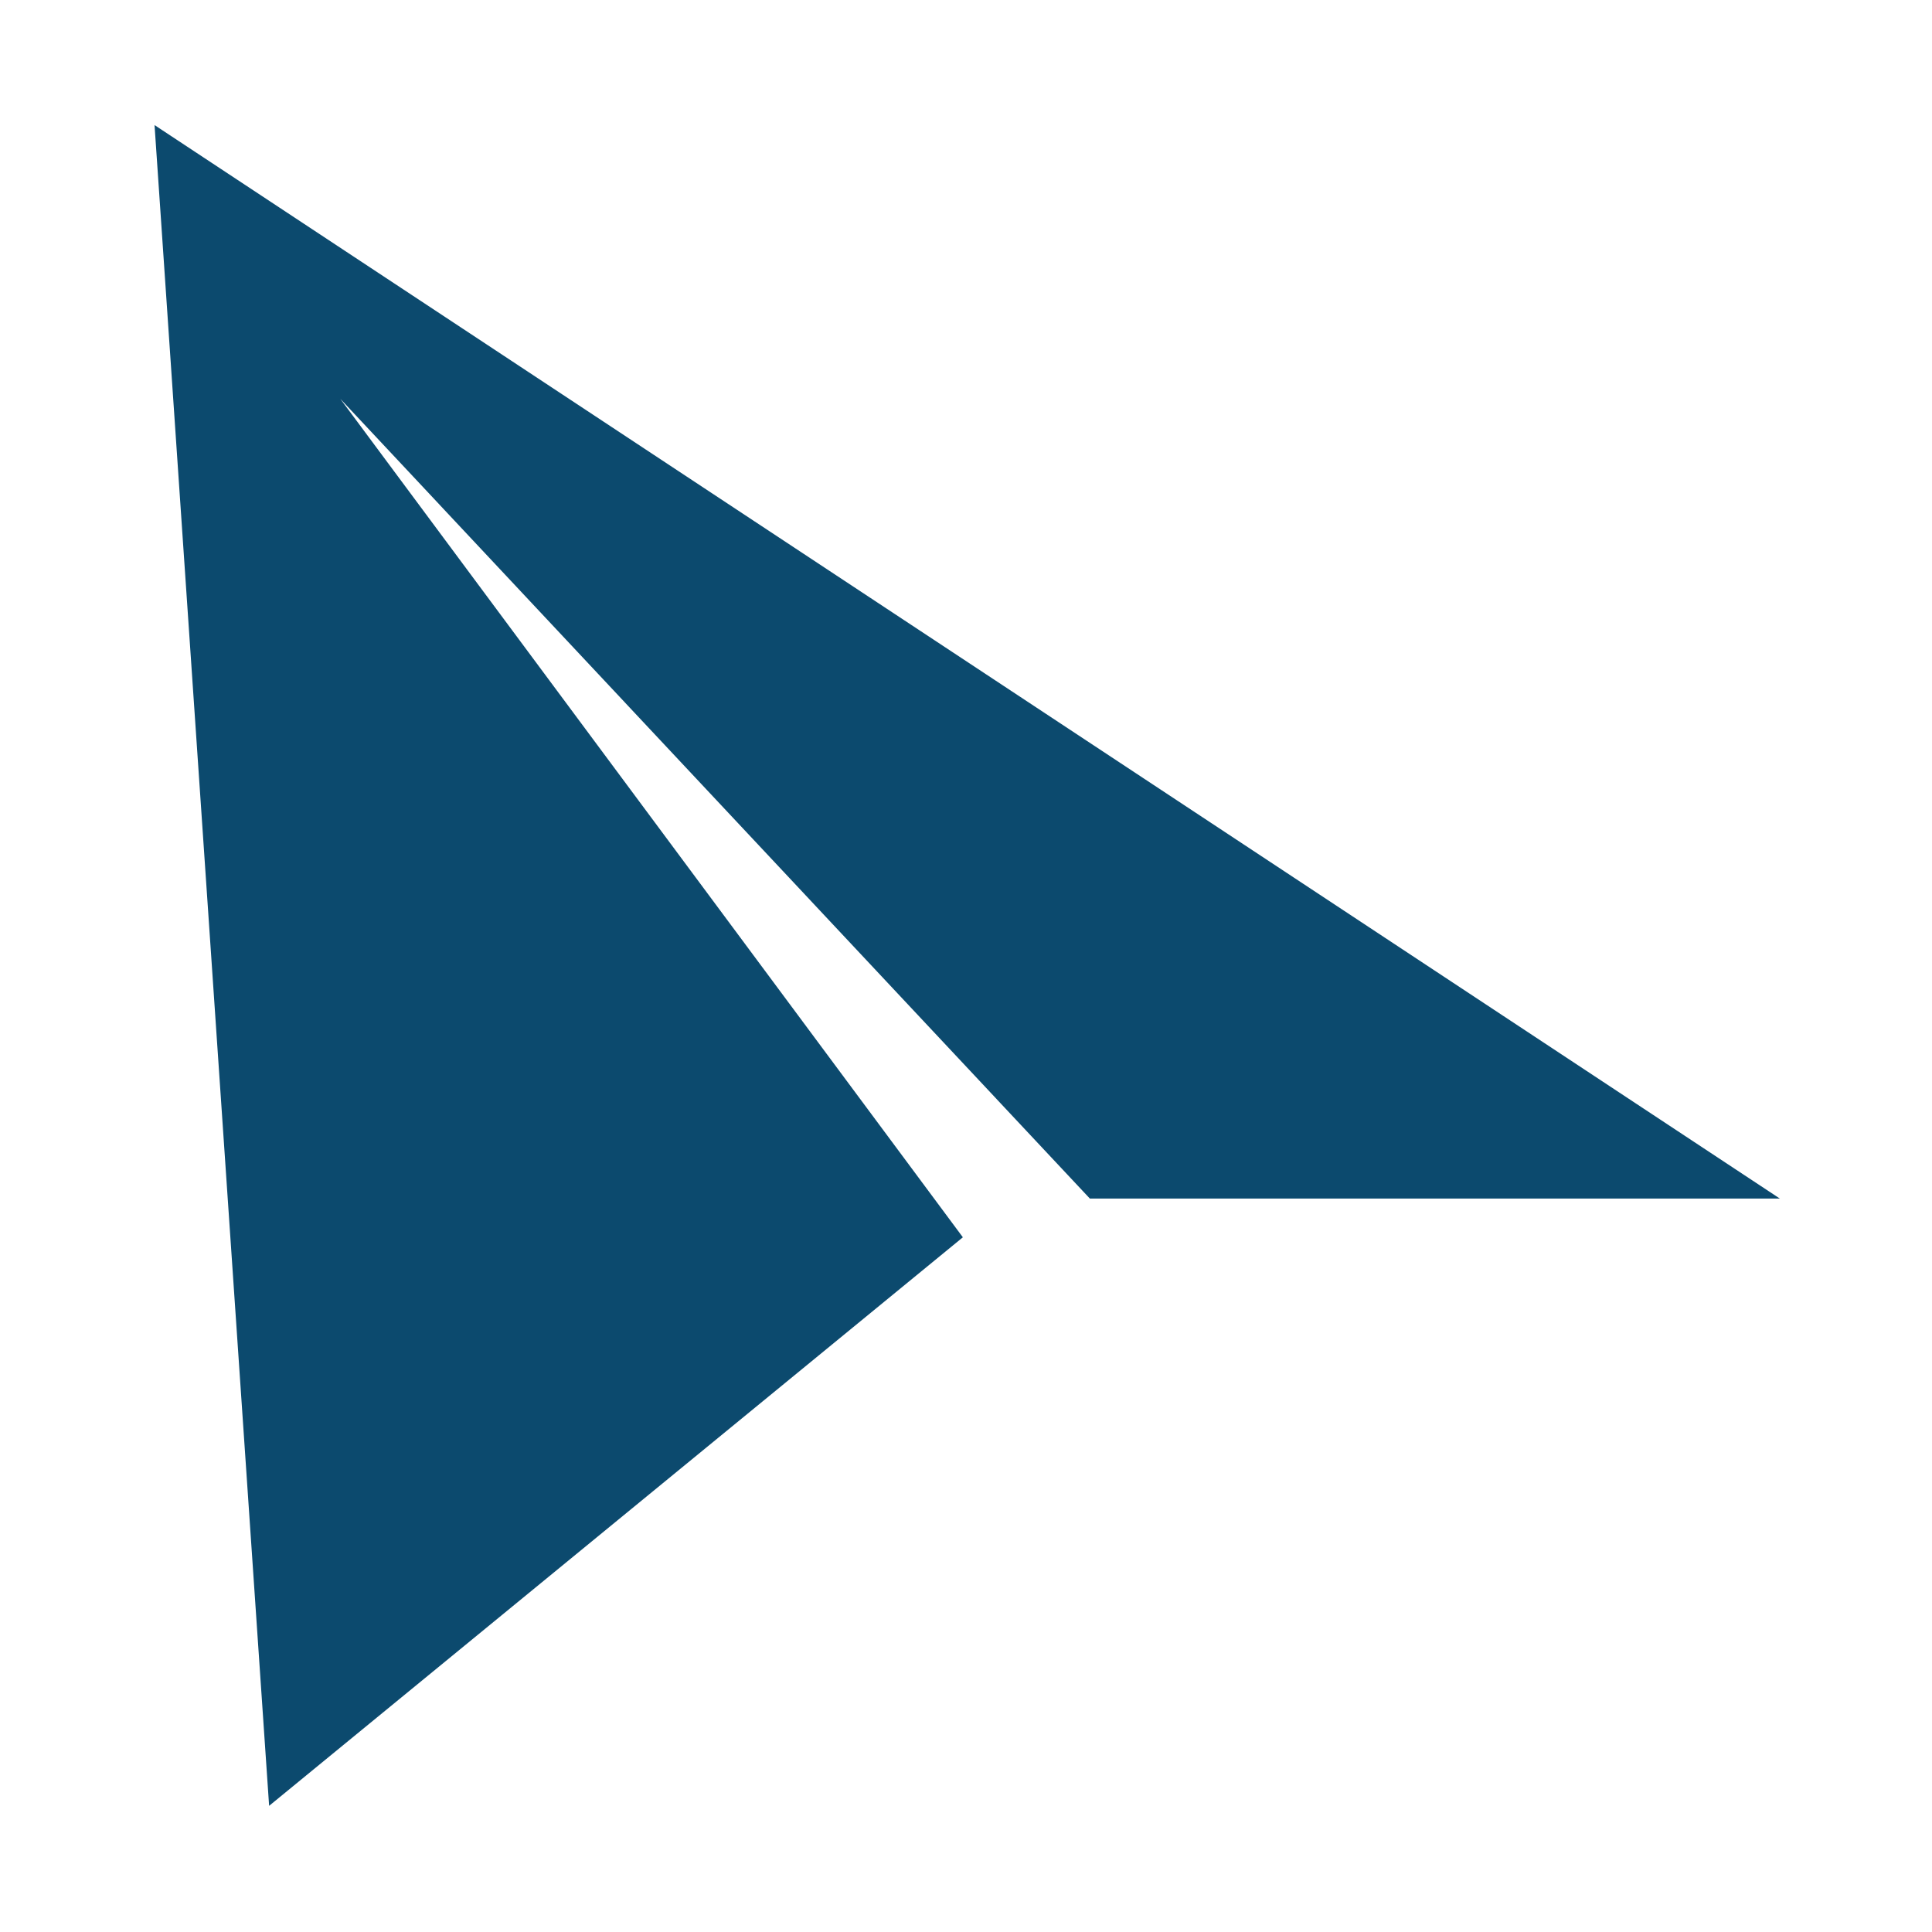
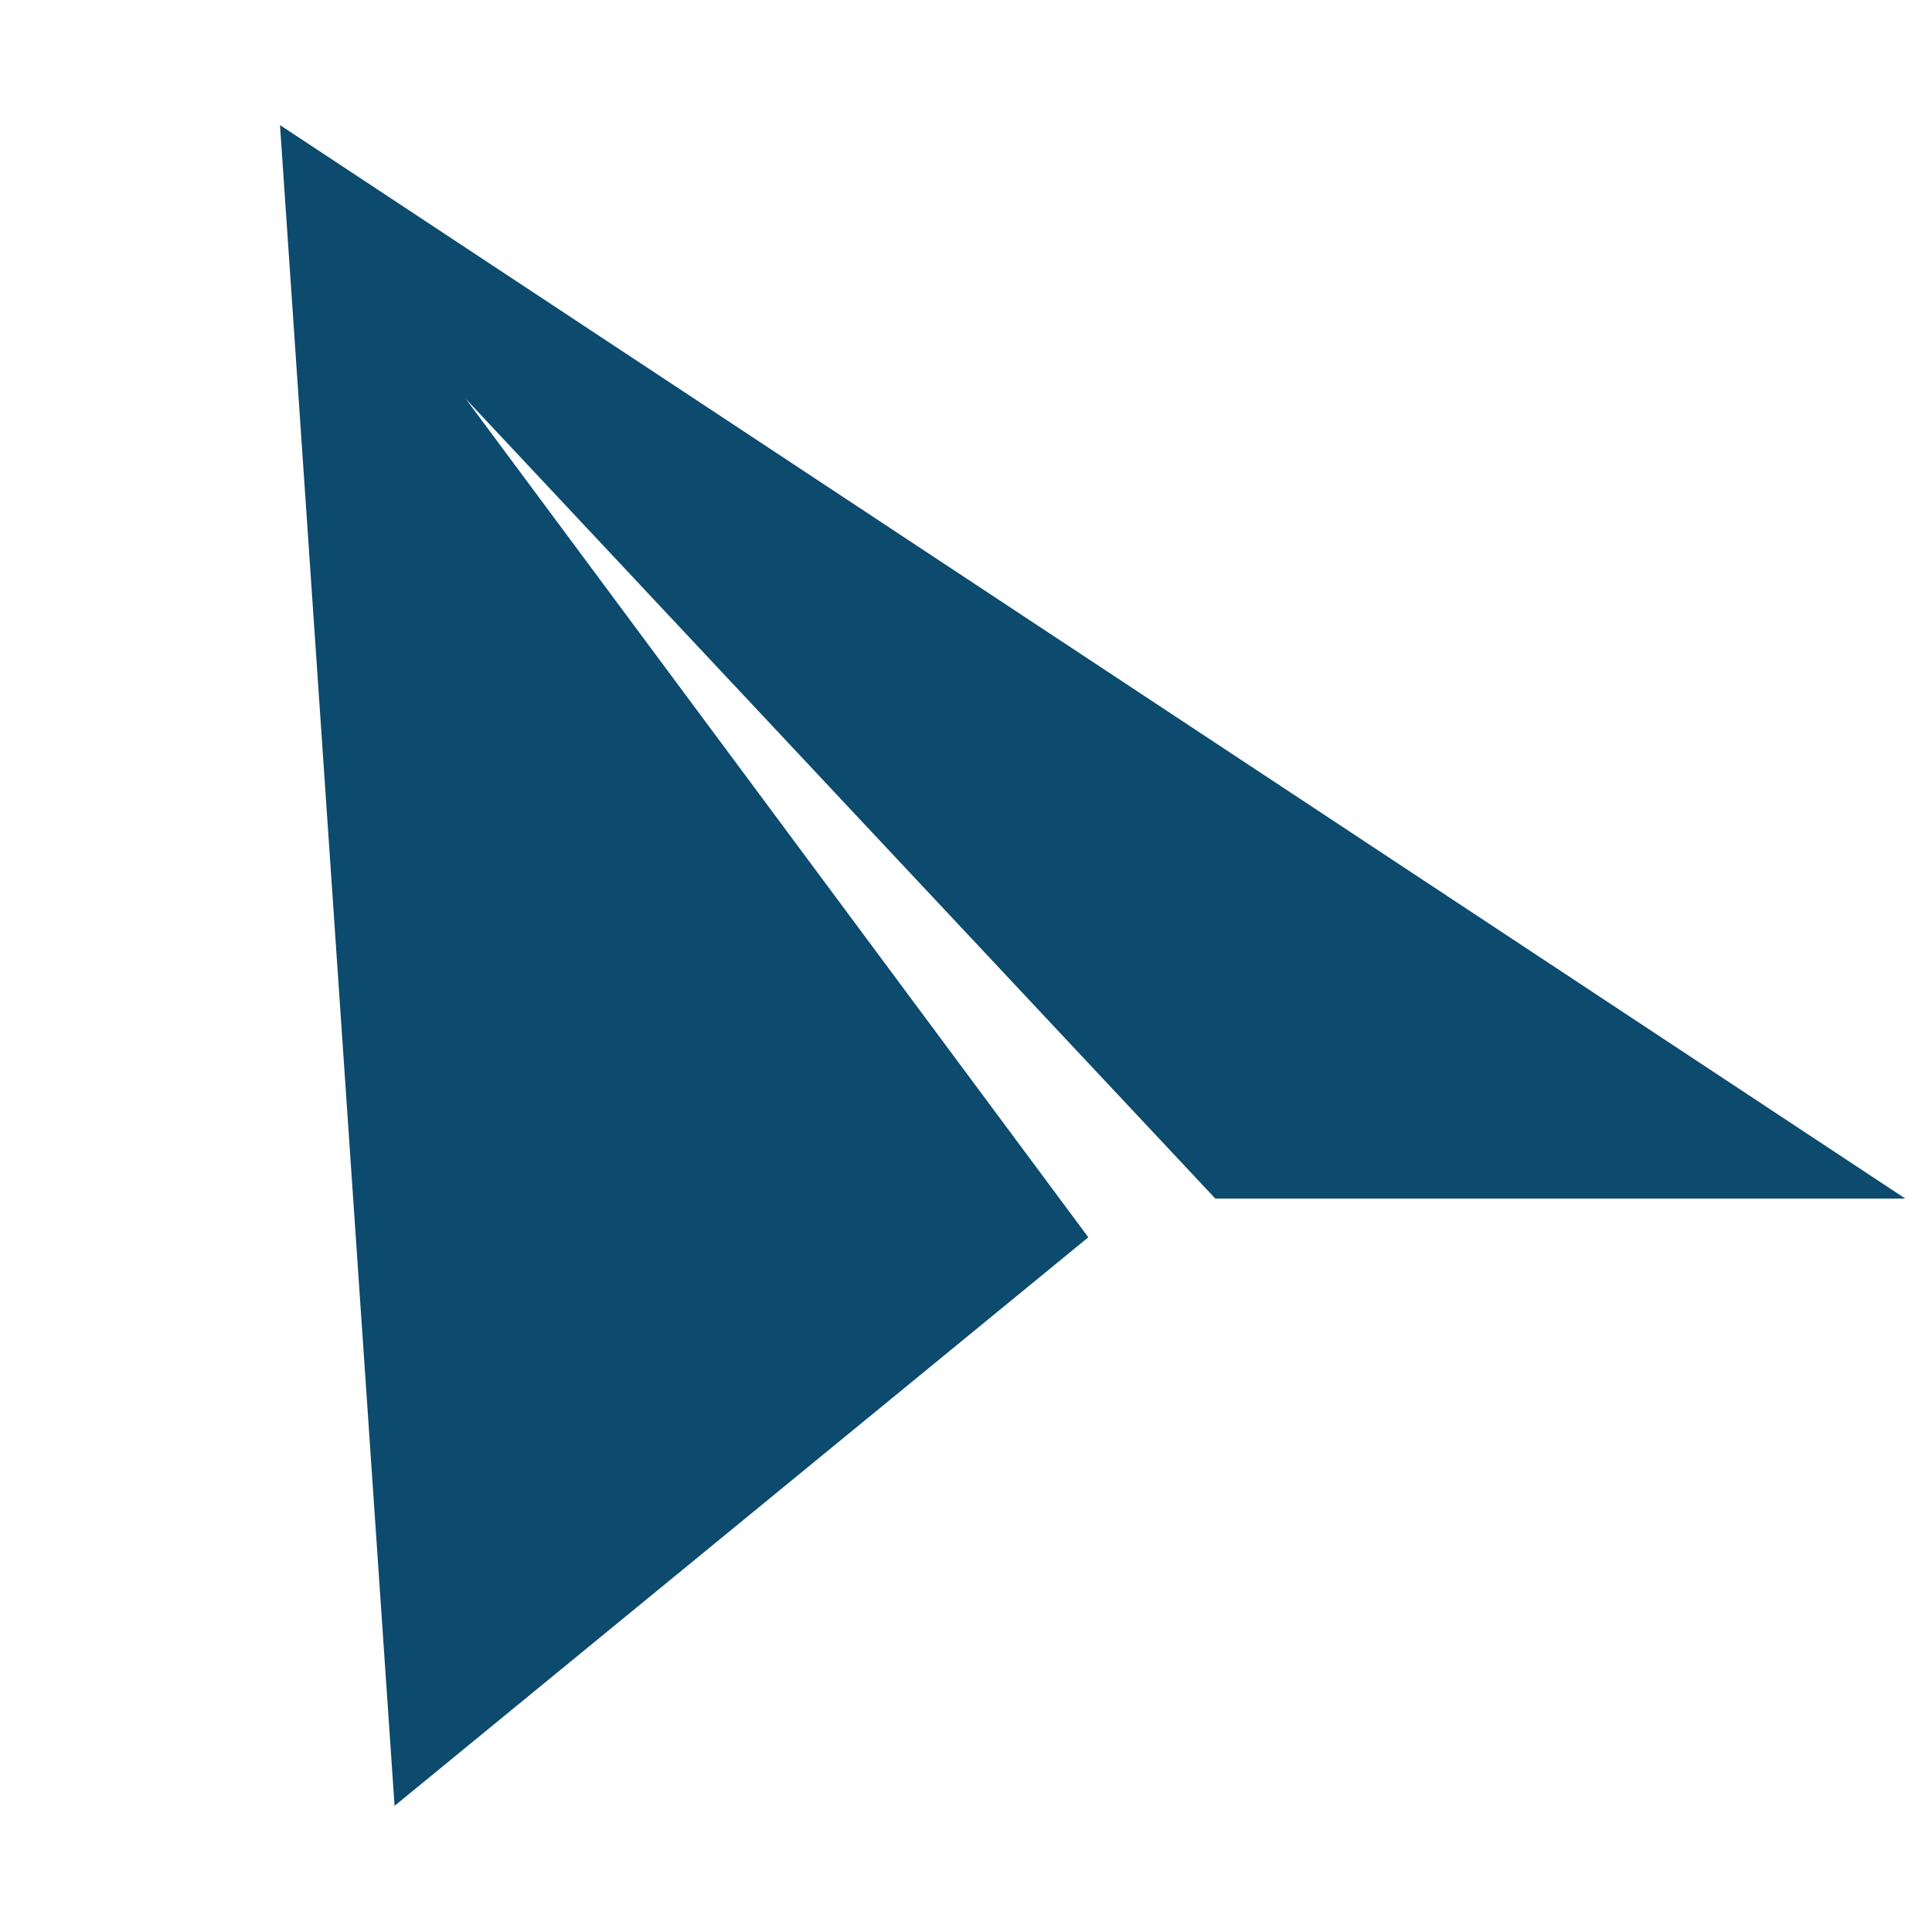
- <svg xmlns="http://www.w3.org/2000/svg" width="616" height="616" viewBox="137 69 616 616" fill="none" role="img" aria-label="Warmbly">
+ <svg xmlns="http://www.w3.org/2000/svg" width="616" height="616" viewBox="97 69 616 616" fill="none" role="img" aria-label="Warmbly">
  <path d="M222.805 644.772L186.274 108.881L704.5 451.158L484.5 451.158L245.5 196.158L444 463.5L222.805 644.772Z" fill="#0c4a6e" />
</svg>
